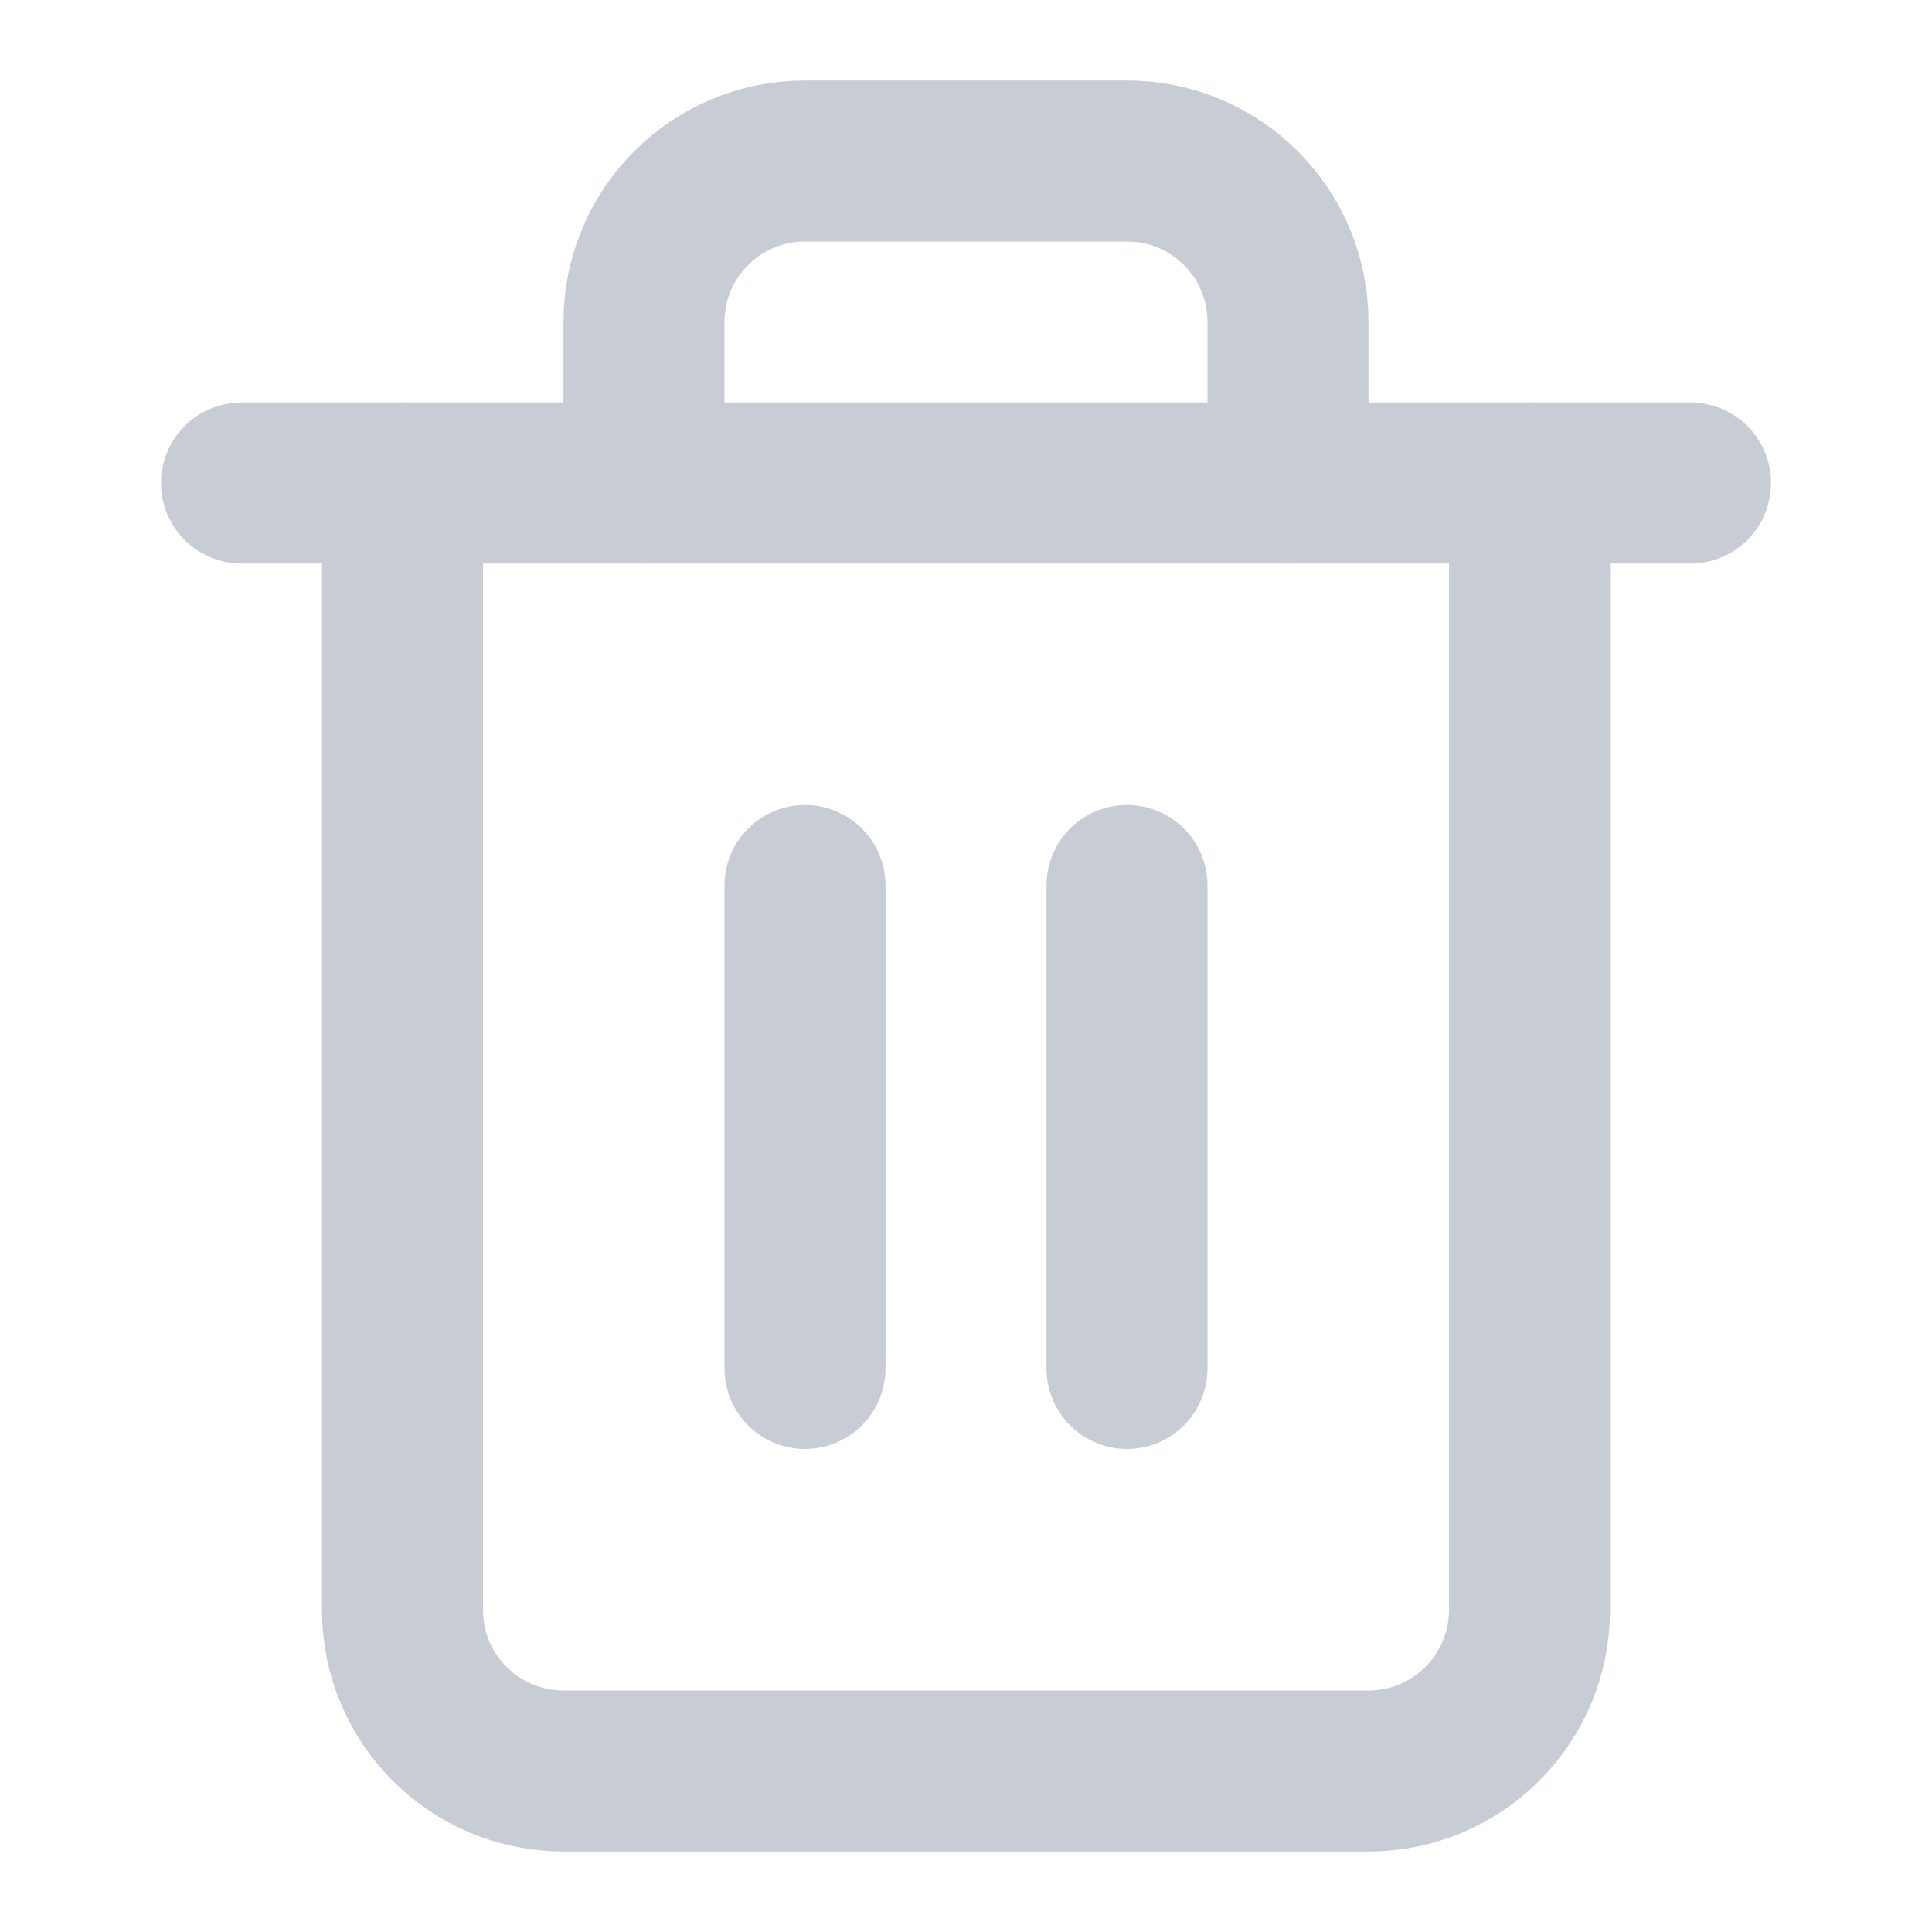
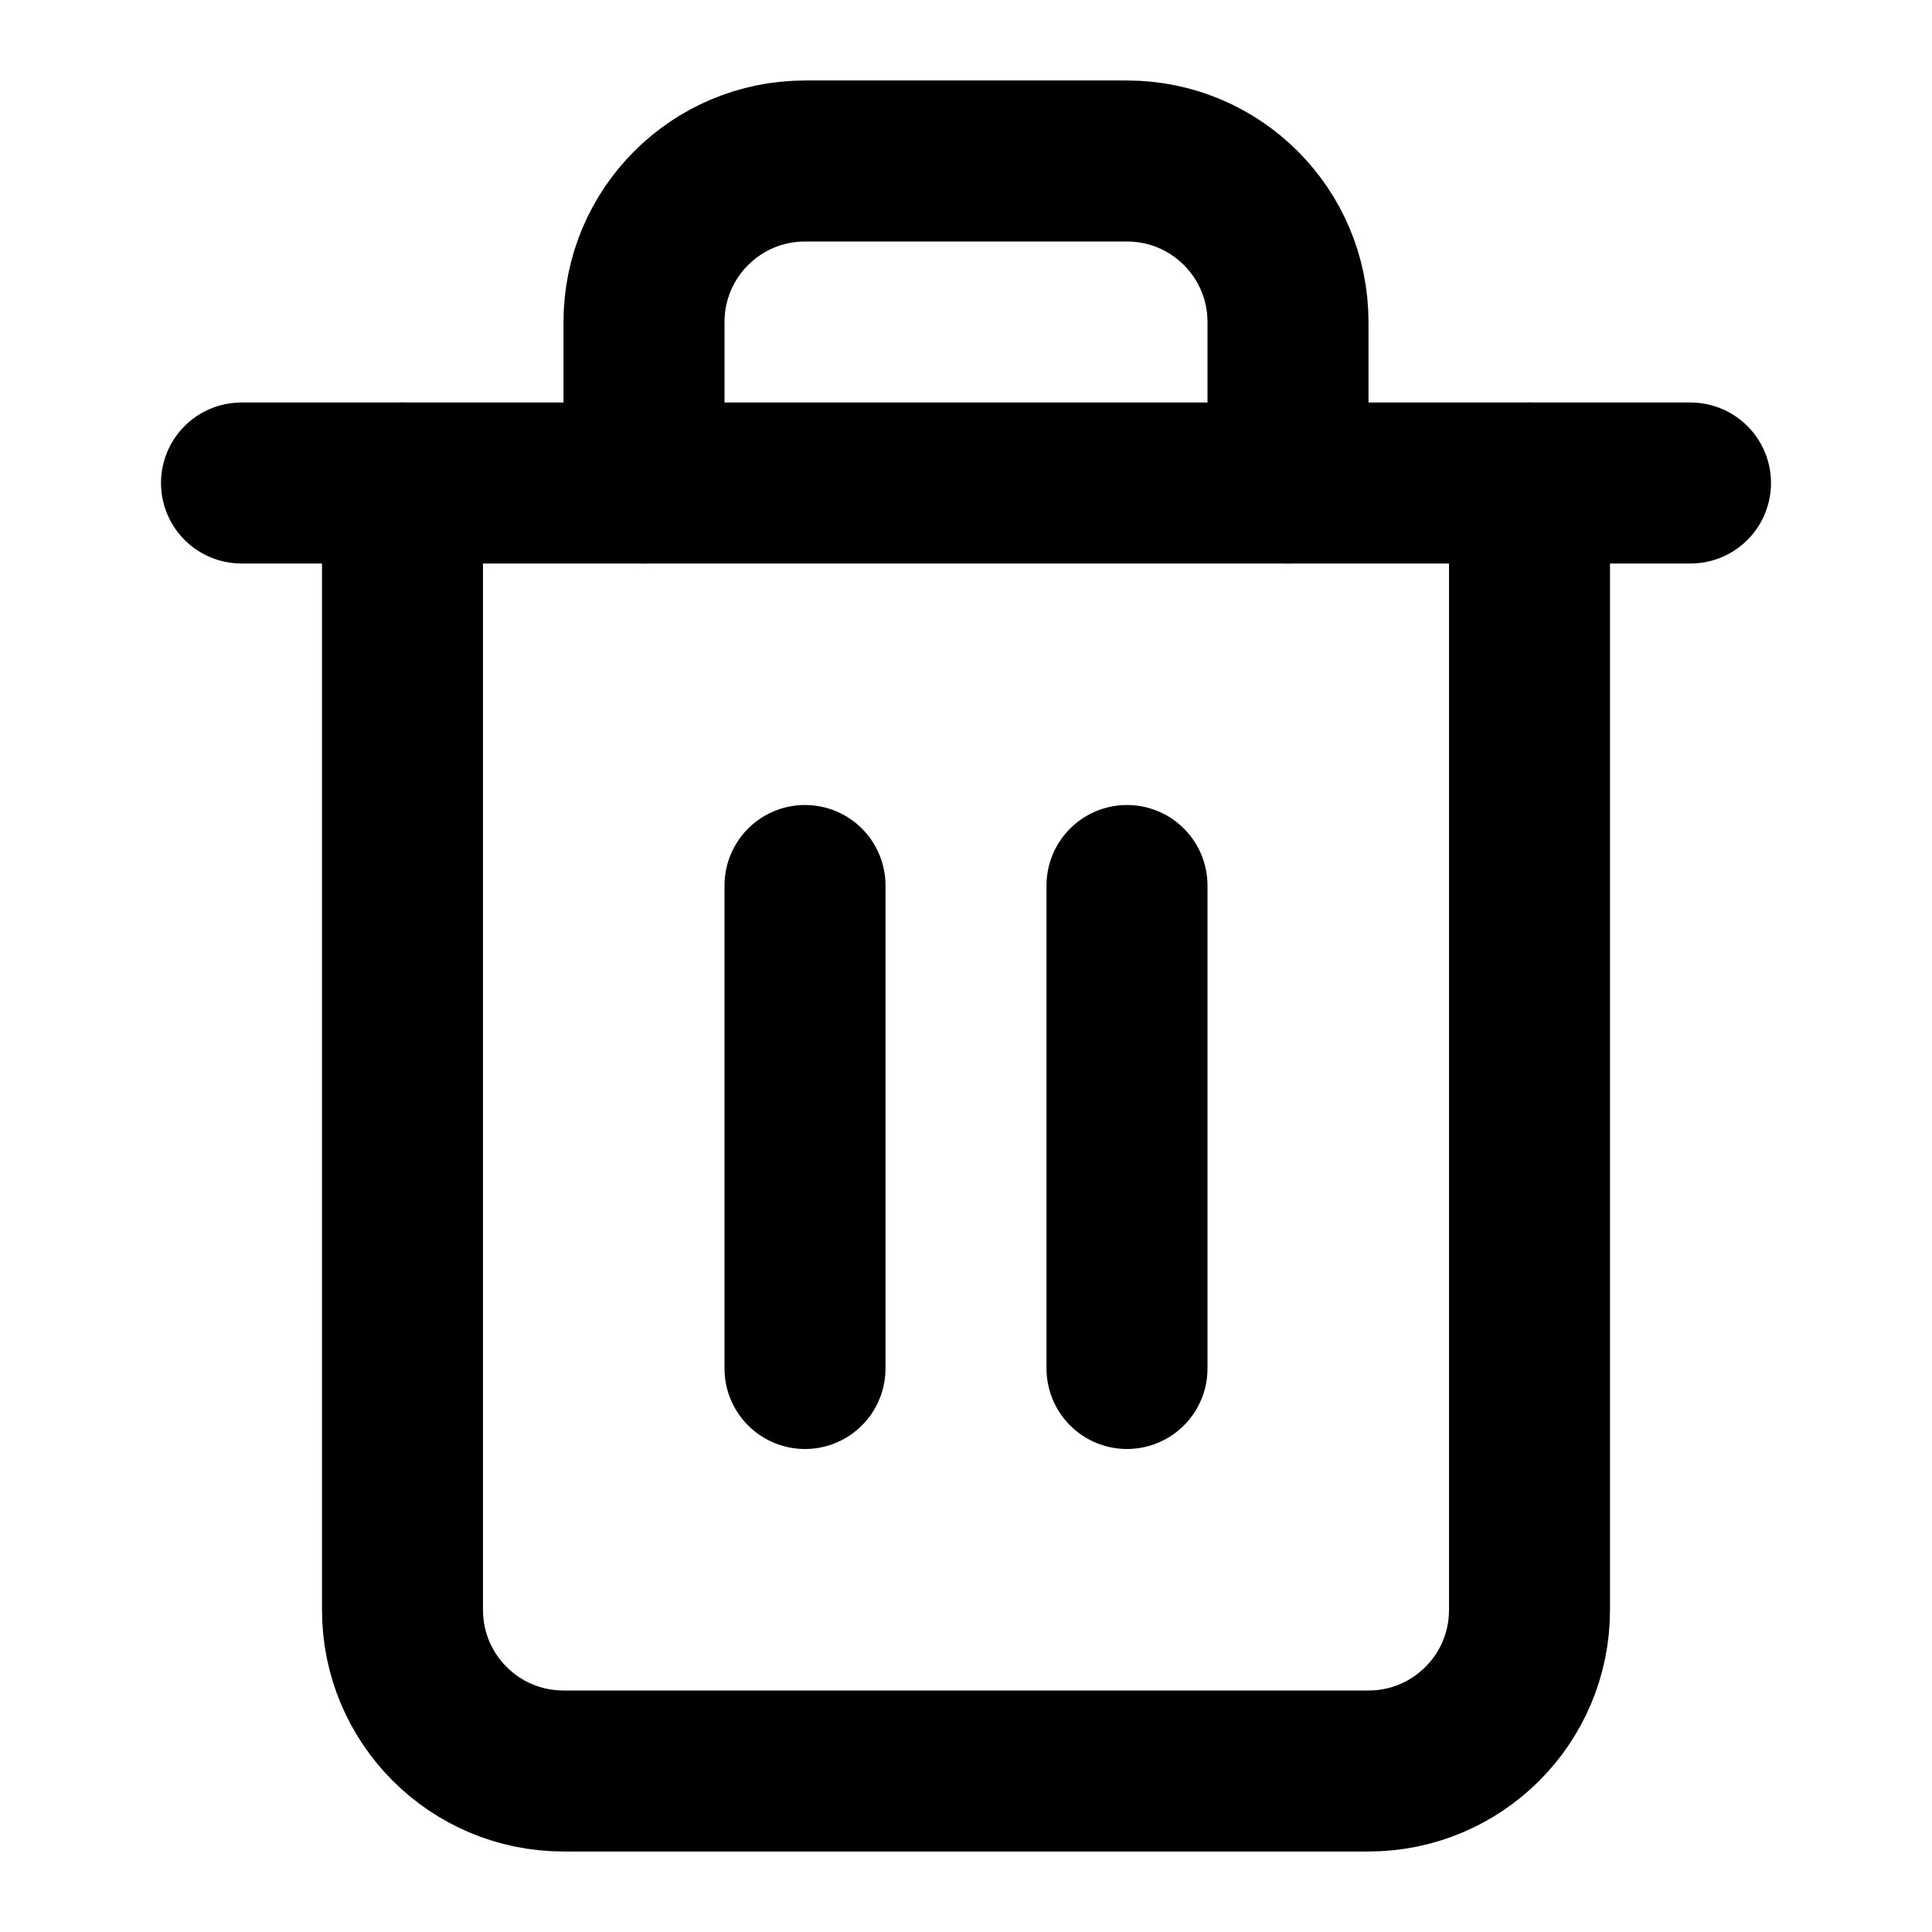
- <svg xmlns="http://www.w3.org/2000/svg" class="lucide lucide-trash-2" width="24" height="24" viewBox="0 0 24 24" fill="none" stroke="#c8ccd4" stroke-width="2" stroke-linecap="round" stroke-linejoin="round">
+ <svg xmlns="http://www.w3.org/2000/svg" class="lucide lucide-trash-2" width="24" height="24" viewBox="0 0 24 24" fill="none" stroke="currentColor" stroke-width="2" stroke-linecap="round" stroke-linejoin="round">
  <path d="M10 11v6" />
  <path d="M14 11v6" />
  <path d="M19 6v14a2 2 0 0 1-2 2H7a2 2 0 0 1-2-2V6" />
  <path d="M3 6h18" />
  <path d="M8 6V4a2 2 0 0 1 2-2h4a2 2 0 0 1 2 2v2" />
</svg>
